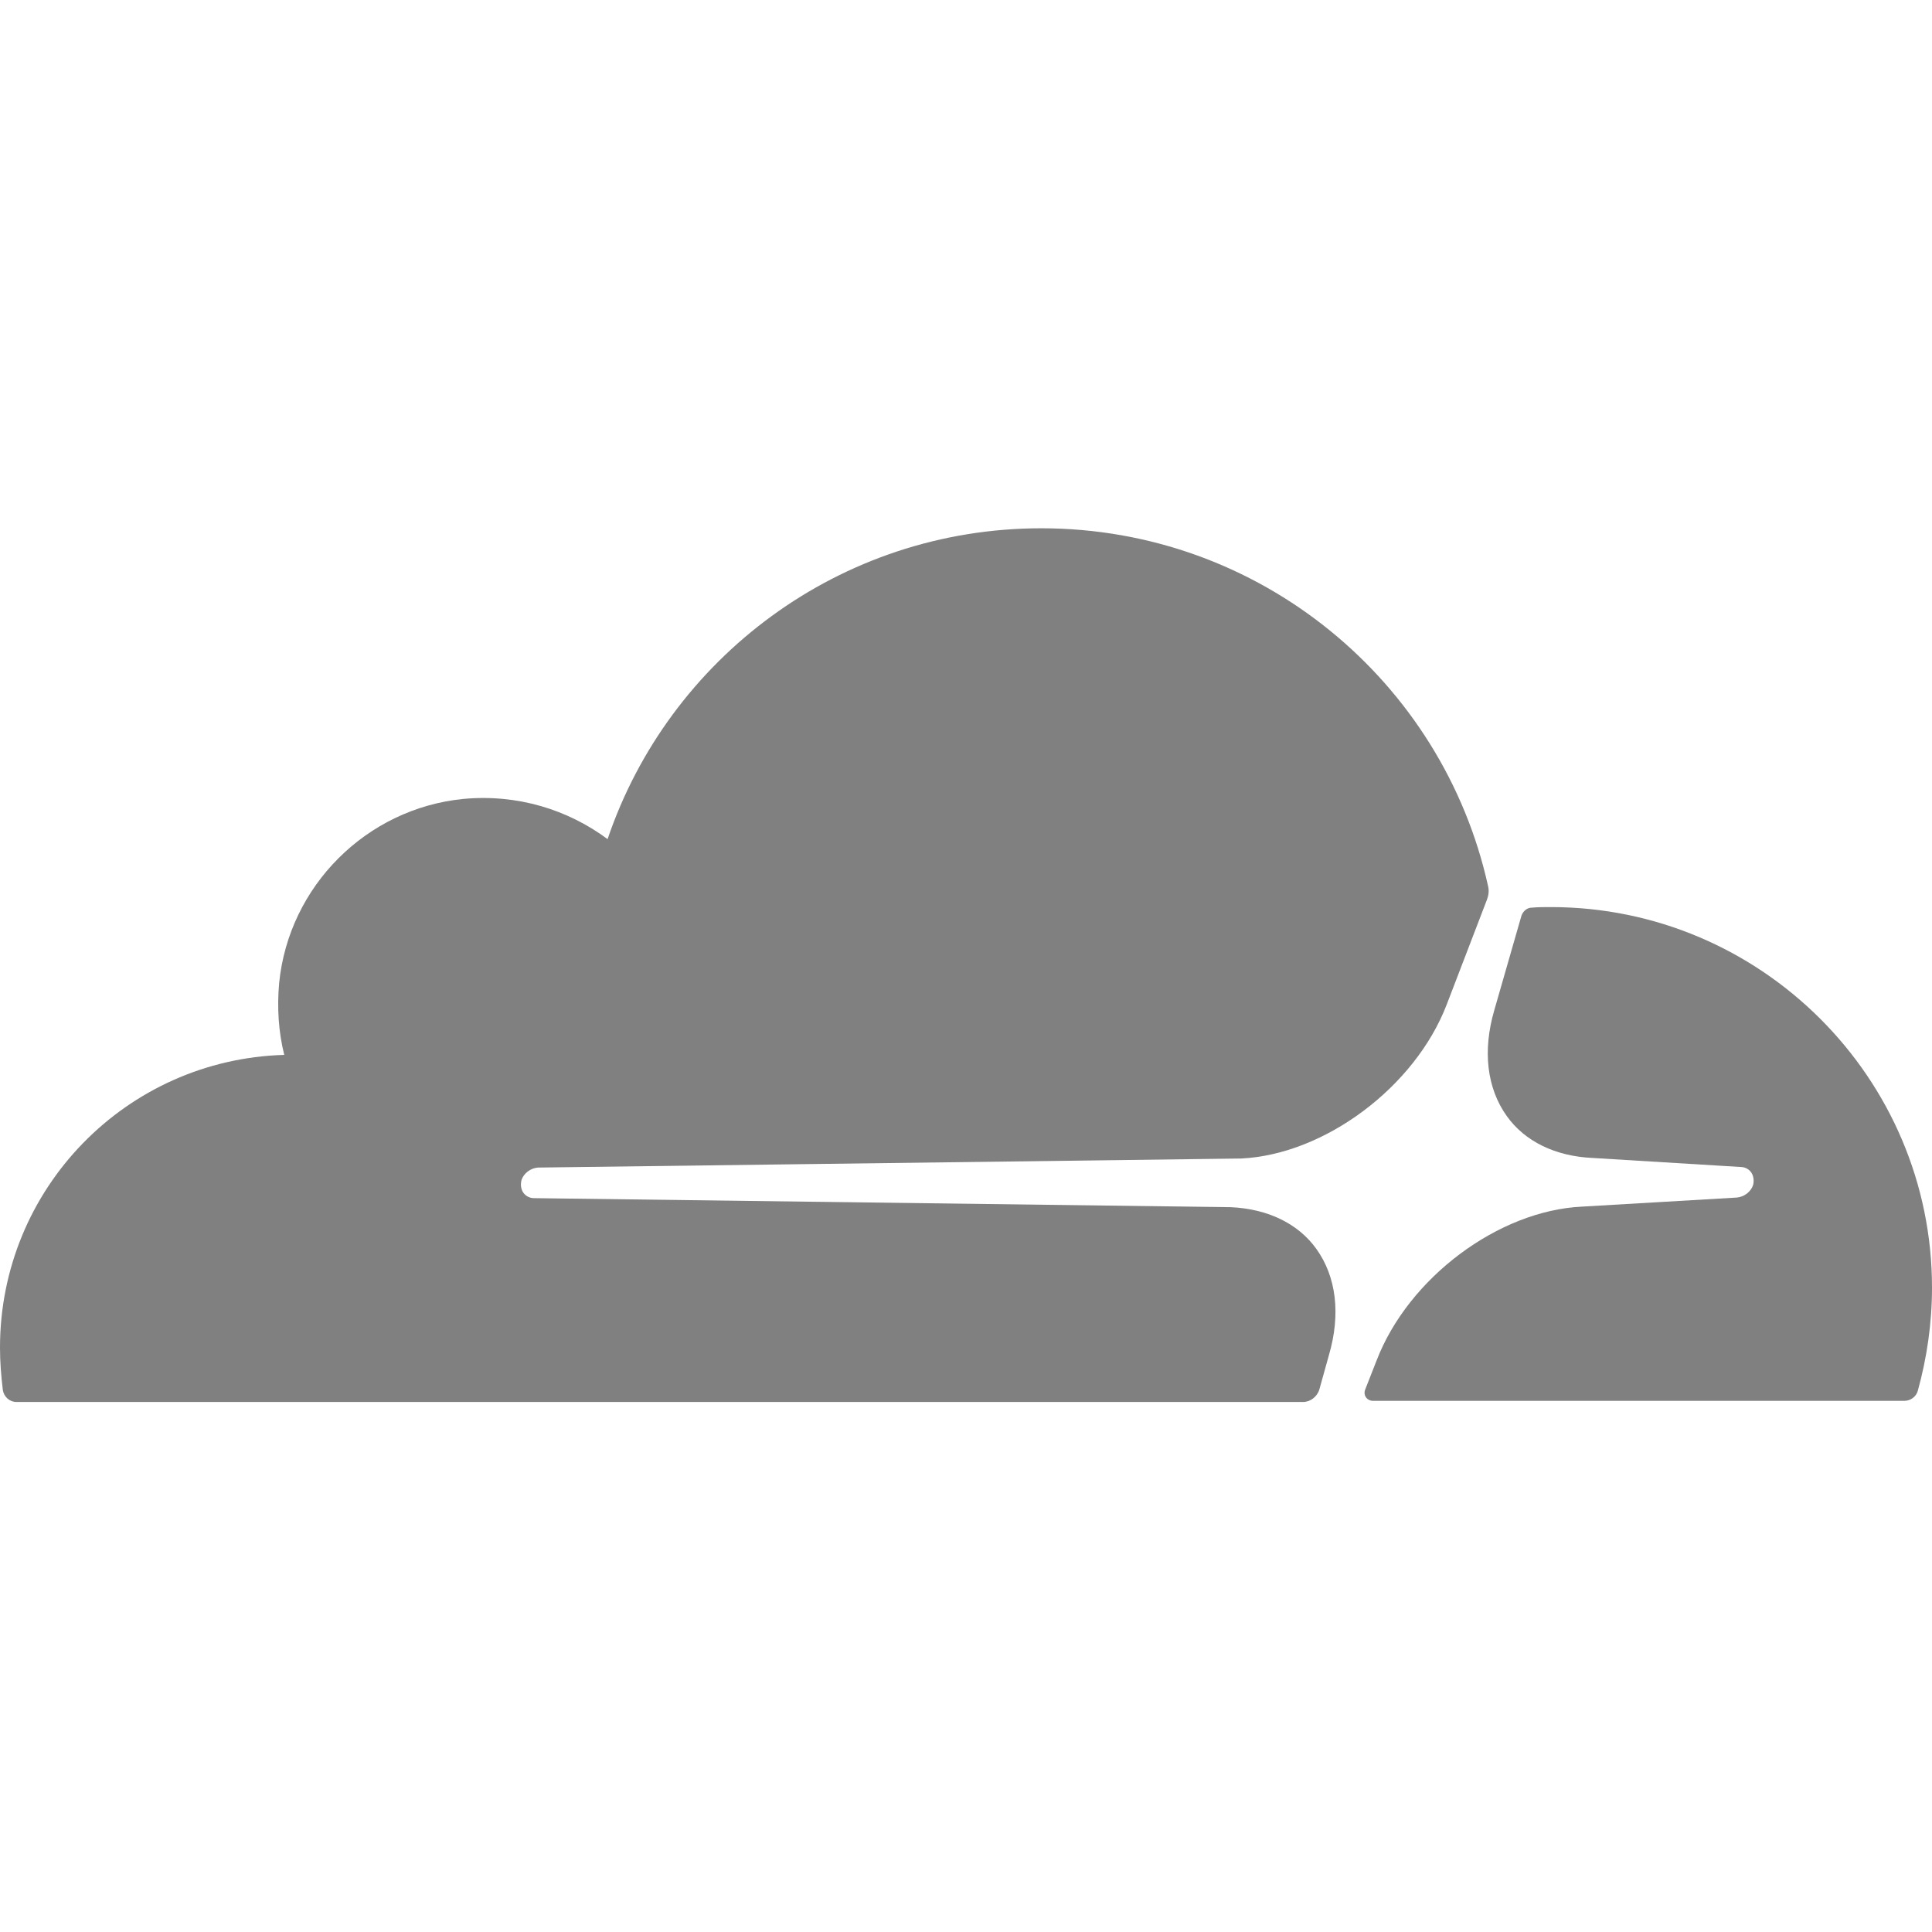
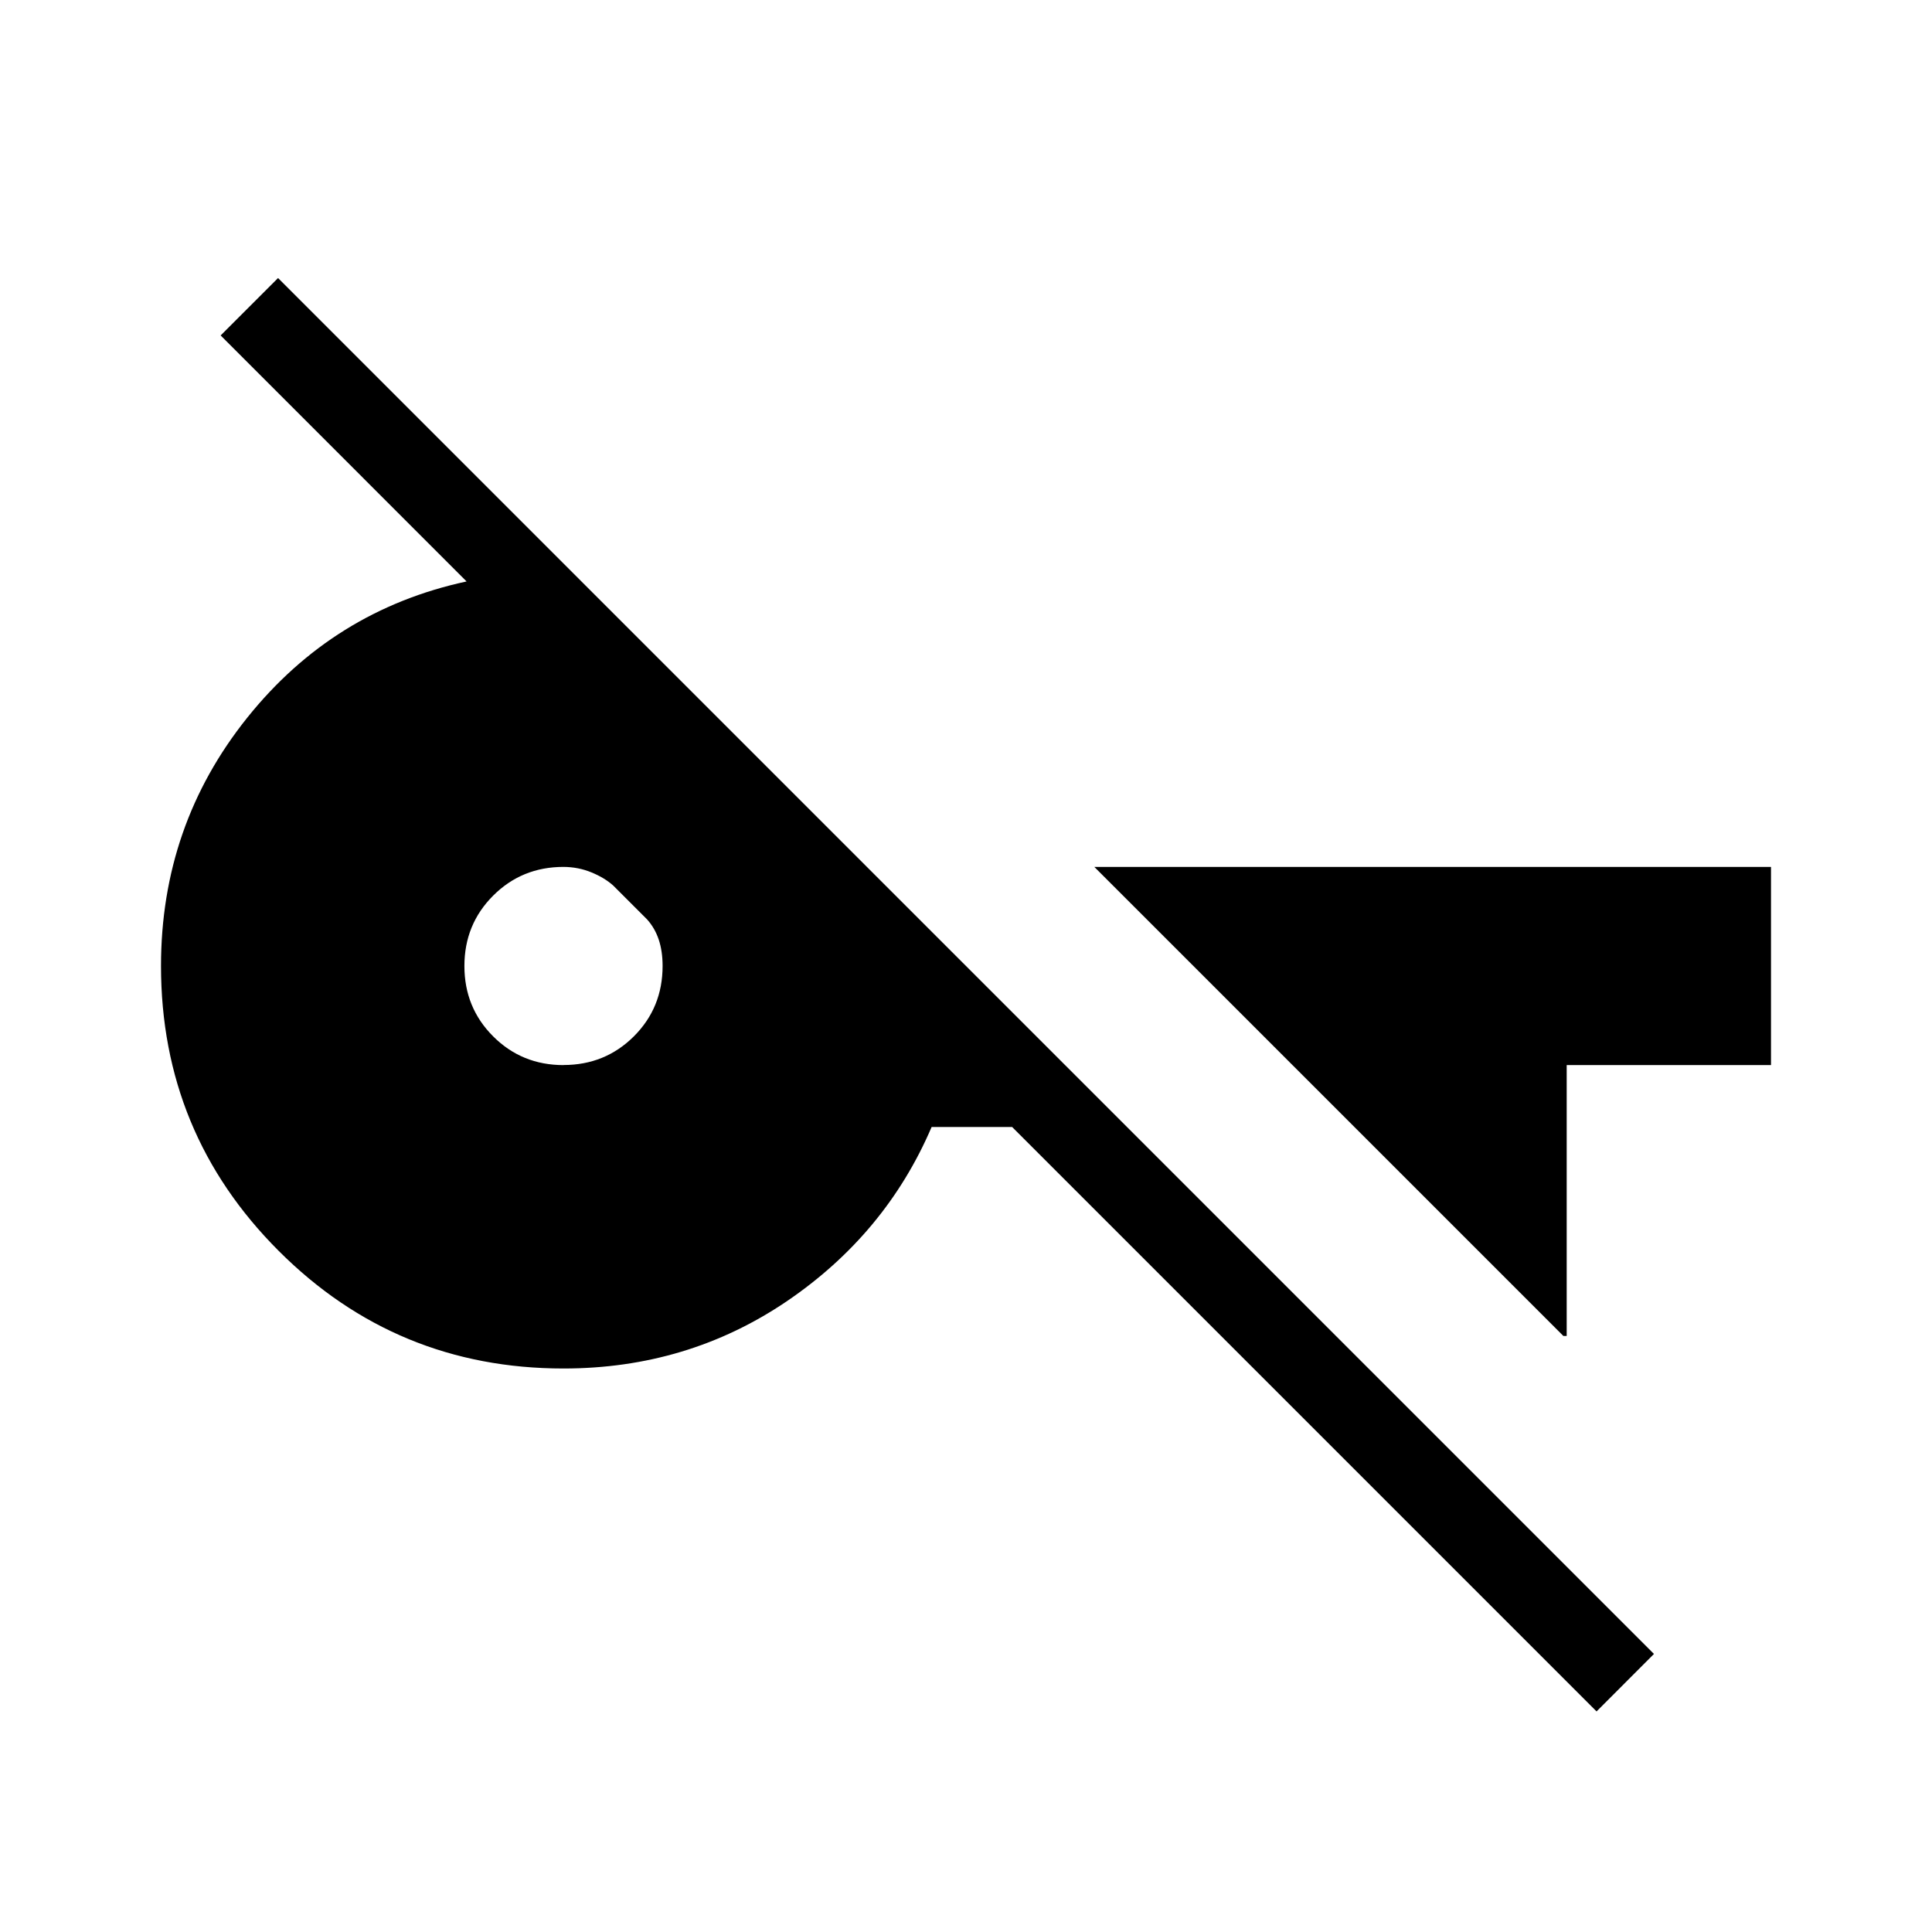
- <svg xmlns="http://www.w3.org/2000/svg" version="1.1" width="128pt" height="128pt" viewBox="0 0 128 128" id="svg103">
-   <g enable-background="new" id="g101">
-     <path d="M 88.047 3.114 C 88.835 5.815 88.534 8.291 87.221 10.129 C 86.021 11.817 83.995 12.793 81.557 12.905 L 35.377 13.505 C 35.076 13.505 34.814 13.656 34.663 13.88 C 34.513 14.105 34.476 14.406 34.551 14.706 C 34.701 15.156 35.151 15.494 35.639 15.531 L 82.232 16.131 C 87.747 16.394 93.749 20.858 95.85 26.335 L 98.513 33.275 C 98.626 33.576 98.663 33.876 98.589 34.176 C 95.588 47.756 83.47 57.885 68.989 57.885 C 55.635 57.885 44.305 49.257 40.254 37.29 C 37.628 39.24 34.288 40.291 30.687 39.953 C 24.272 39.315 19.132 34.176 18.495 27.761 C 18.345 26.11 18.457 24.497 18.832 22.996 C 8.366 22.696 0 14.143 0 3.602 C 0 2.664 .075 1.726 .188 .788 C .263 .338 .638 0 1.088 0 L 86.321 0 C 86.809 0 87.259 .338 87.409 .825 L 88.047 3.114 Z " fill-rule="evenodd" id="path97" transform="matrix(1,0,0,-1,0,92.88504)" style="fill:#808080" />
-     <path transform="matrix(1,0,0,-1,90.40521,92.80983)" d="M 12.347 32.713 C 11.935 32.713 11.485 32.713 11.072 32.675 C 10.772 32.675 10.509 32.45 10.397 32.15 L 8.596 25.885 C 7.808 23.184 8.108 20.708 9.421 18.87 C 10.622 17.182 12.648 16.206 15.086 16.094 L 24.915 15.494 C 25.215 15.494 25.478 15.343 25.628 15.118 C 25.778 14.893 25.815 14.556 25.74 14.293 C 25.59 13.843 25.14 13.505 24.652 13.468 L 14.411 12.868 C 8.859 12.605 2.894 8.141 .793 2.663 L .043 .75 C -.107 .375 .155 -0 .568 -0 L 35.757 -0 C 36.169 -0 36.544 .263 36.657 .675 C 37.257 2.851 37.595 5.139 37.595 7.503 C 37.595 21.383 26.265 32.713 12.347 32.713 " fill-rule="evenodd" id="path99" style="fill:#808080" />
-   </g>
+ <svg xmlns="http://www.w3.org/2000/svg" viewBox="0 0 24 24">
+   <path fill="currentColor" d="M19.833 21.26L12.573 14h-1q-.57 1.33-1.801 2.166Q8.54 17 7 17q-2.077 0-3.538-1.461T2 12q0-1.746 1.07-3.083t2.726-1.694L2.741 4.167l.713-.713l17.092 17.092zM7 13.23q.517 0 .874-.356T8.231 12q0-.184-.048-.328q-.048-.143-.144-.25L7.617 11q-.107-.096-.27-.163T7 10.769q-.517 0-.874.357T5.769 12t.357.874t.874.357m12.421 3.365l-5.827-5.827H22v2.462h-2.538v3.365z" />
</svg>
